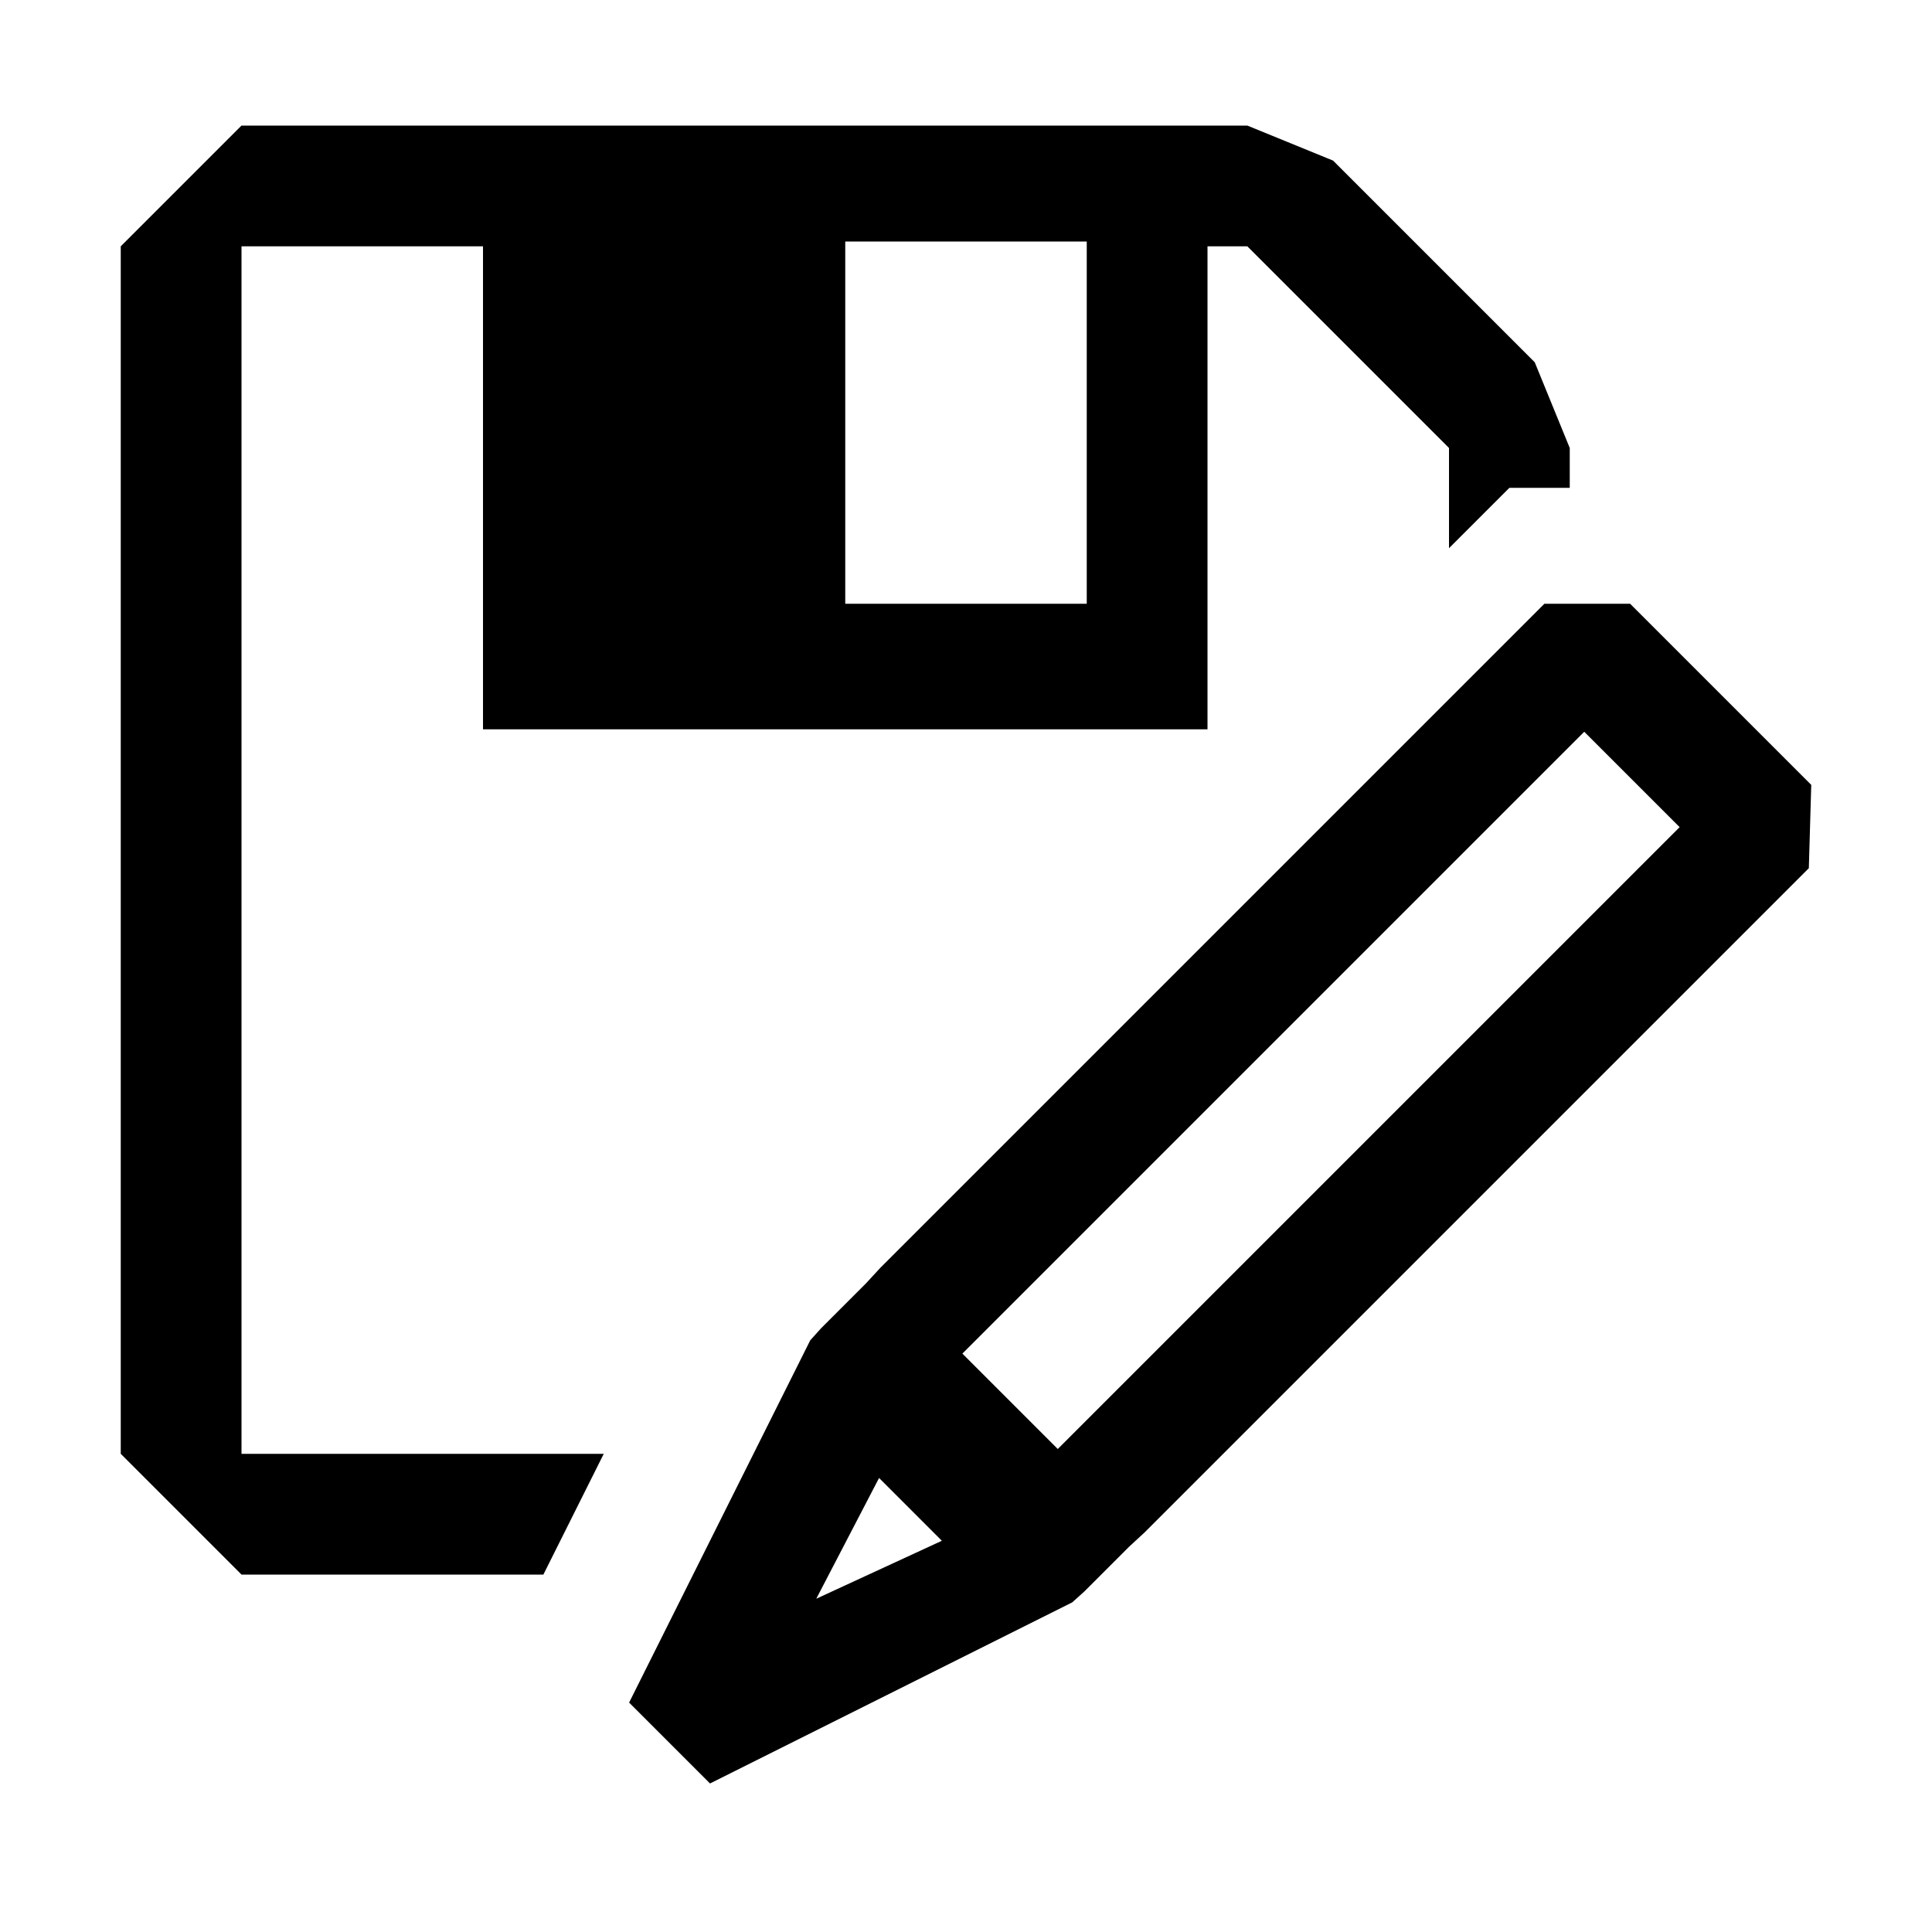
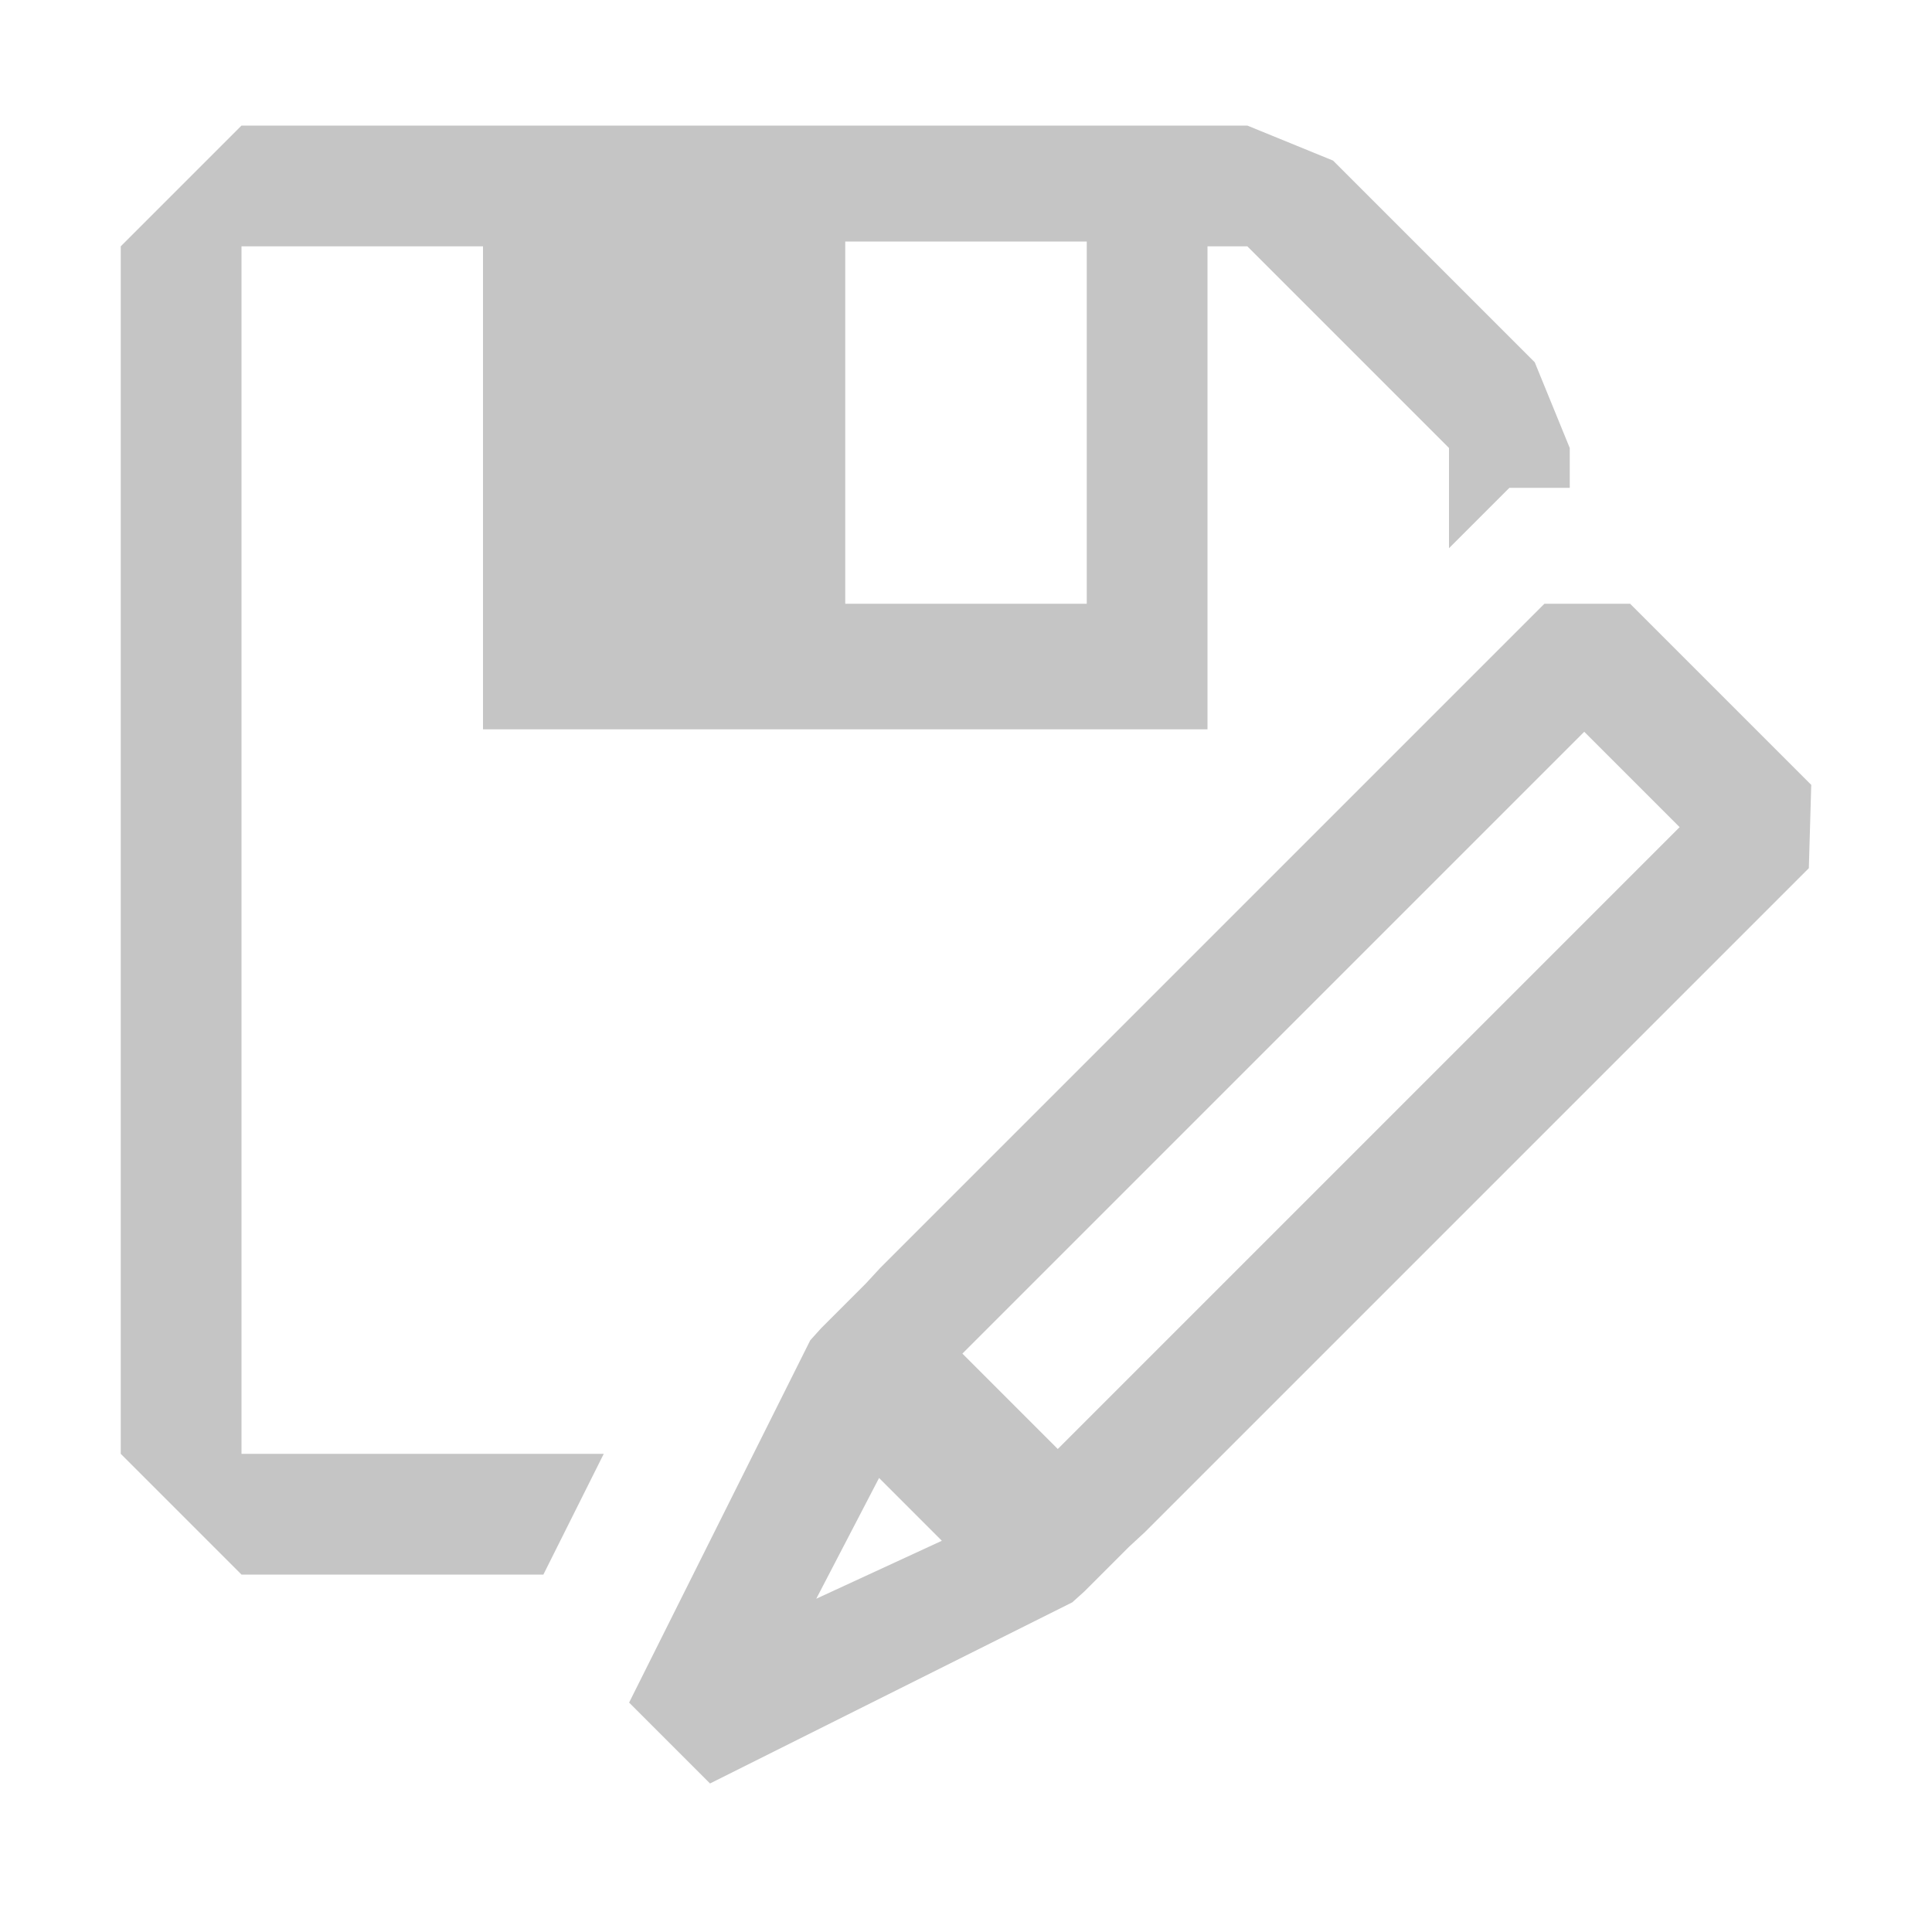
<svg xmlns="http://www.w3.org/2000/svg" width="16" height="16" viewBox="0 0 16 16" fill="currentColor">
-   <path fill-rule="evenodd" clip-rule="evenodd" d="M11.04 1.33L12.71 3l.29.71v.33h-.5l-.5.5v-.83l-1.67-1.67H10v4H4v-4H2v10h3l-.5 1H2l-1-1v-10l1-1h8.33l.71.29zM7 5h2V2H7v3zm6.5 0L15 6.5l-.02.69-5.5 5.5-.13.12-.37.37-.1.09-3 1.5-.67-.67 1.5-3 .09-.1.37-.37.12-.13 5.5-5.5h.71zm-6.22 7.24l-.52 1 1.04-.48-.52-.52zm.69-1.03l.79.79 5.15-5.15-.79-.79-5.15 5.15z" />
+   <path fill="#C5C5C5" fill-rule="evenodd" clip-rule="evenodd" d="M11.04 1.33L12.71 3l.29.71v.33h-.5l-.5.5v-.83l-1.67-1.67H10v4H4v-4H2v10h3l-.5 1H2l-1-1v-10l1-1h8.33l.71.29zM7 5h2V2H7v3zm6.5 0L15 6.5l-.02.69-5.5 5.5-.13.12-.37.37-.1.09-3 1.5-.67-.67 1.5-3 .09-.1.37-.37.12-.13 5.5-5.5h.71zm-6.22 7.24l-.52 1 1.04-.48-.52-.52zm.69-1.03l.79.79 5.15-5.15-.79-.79-5.15 5.15z" />
</svg>
